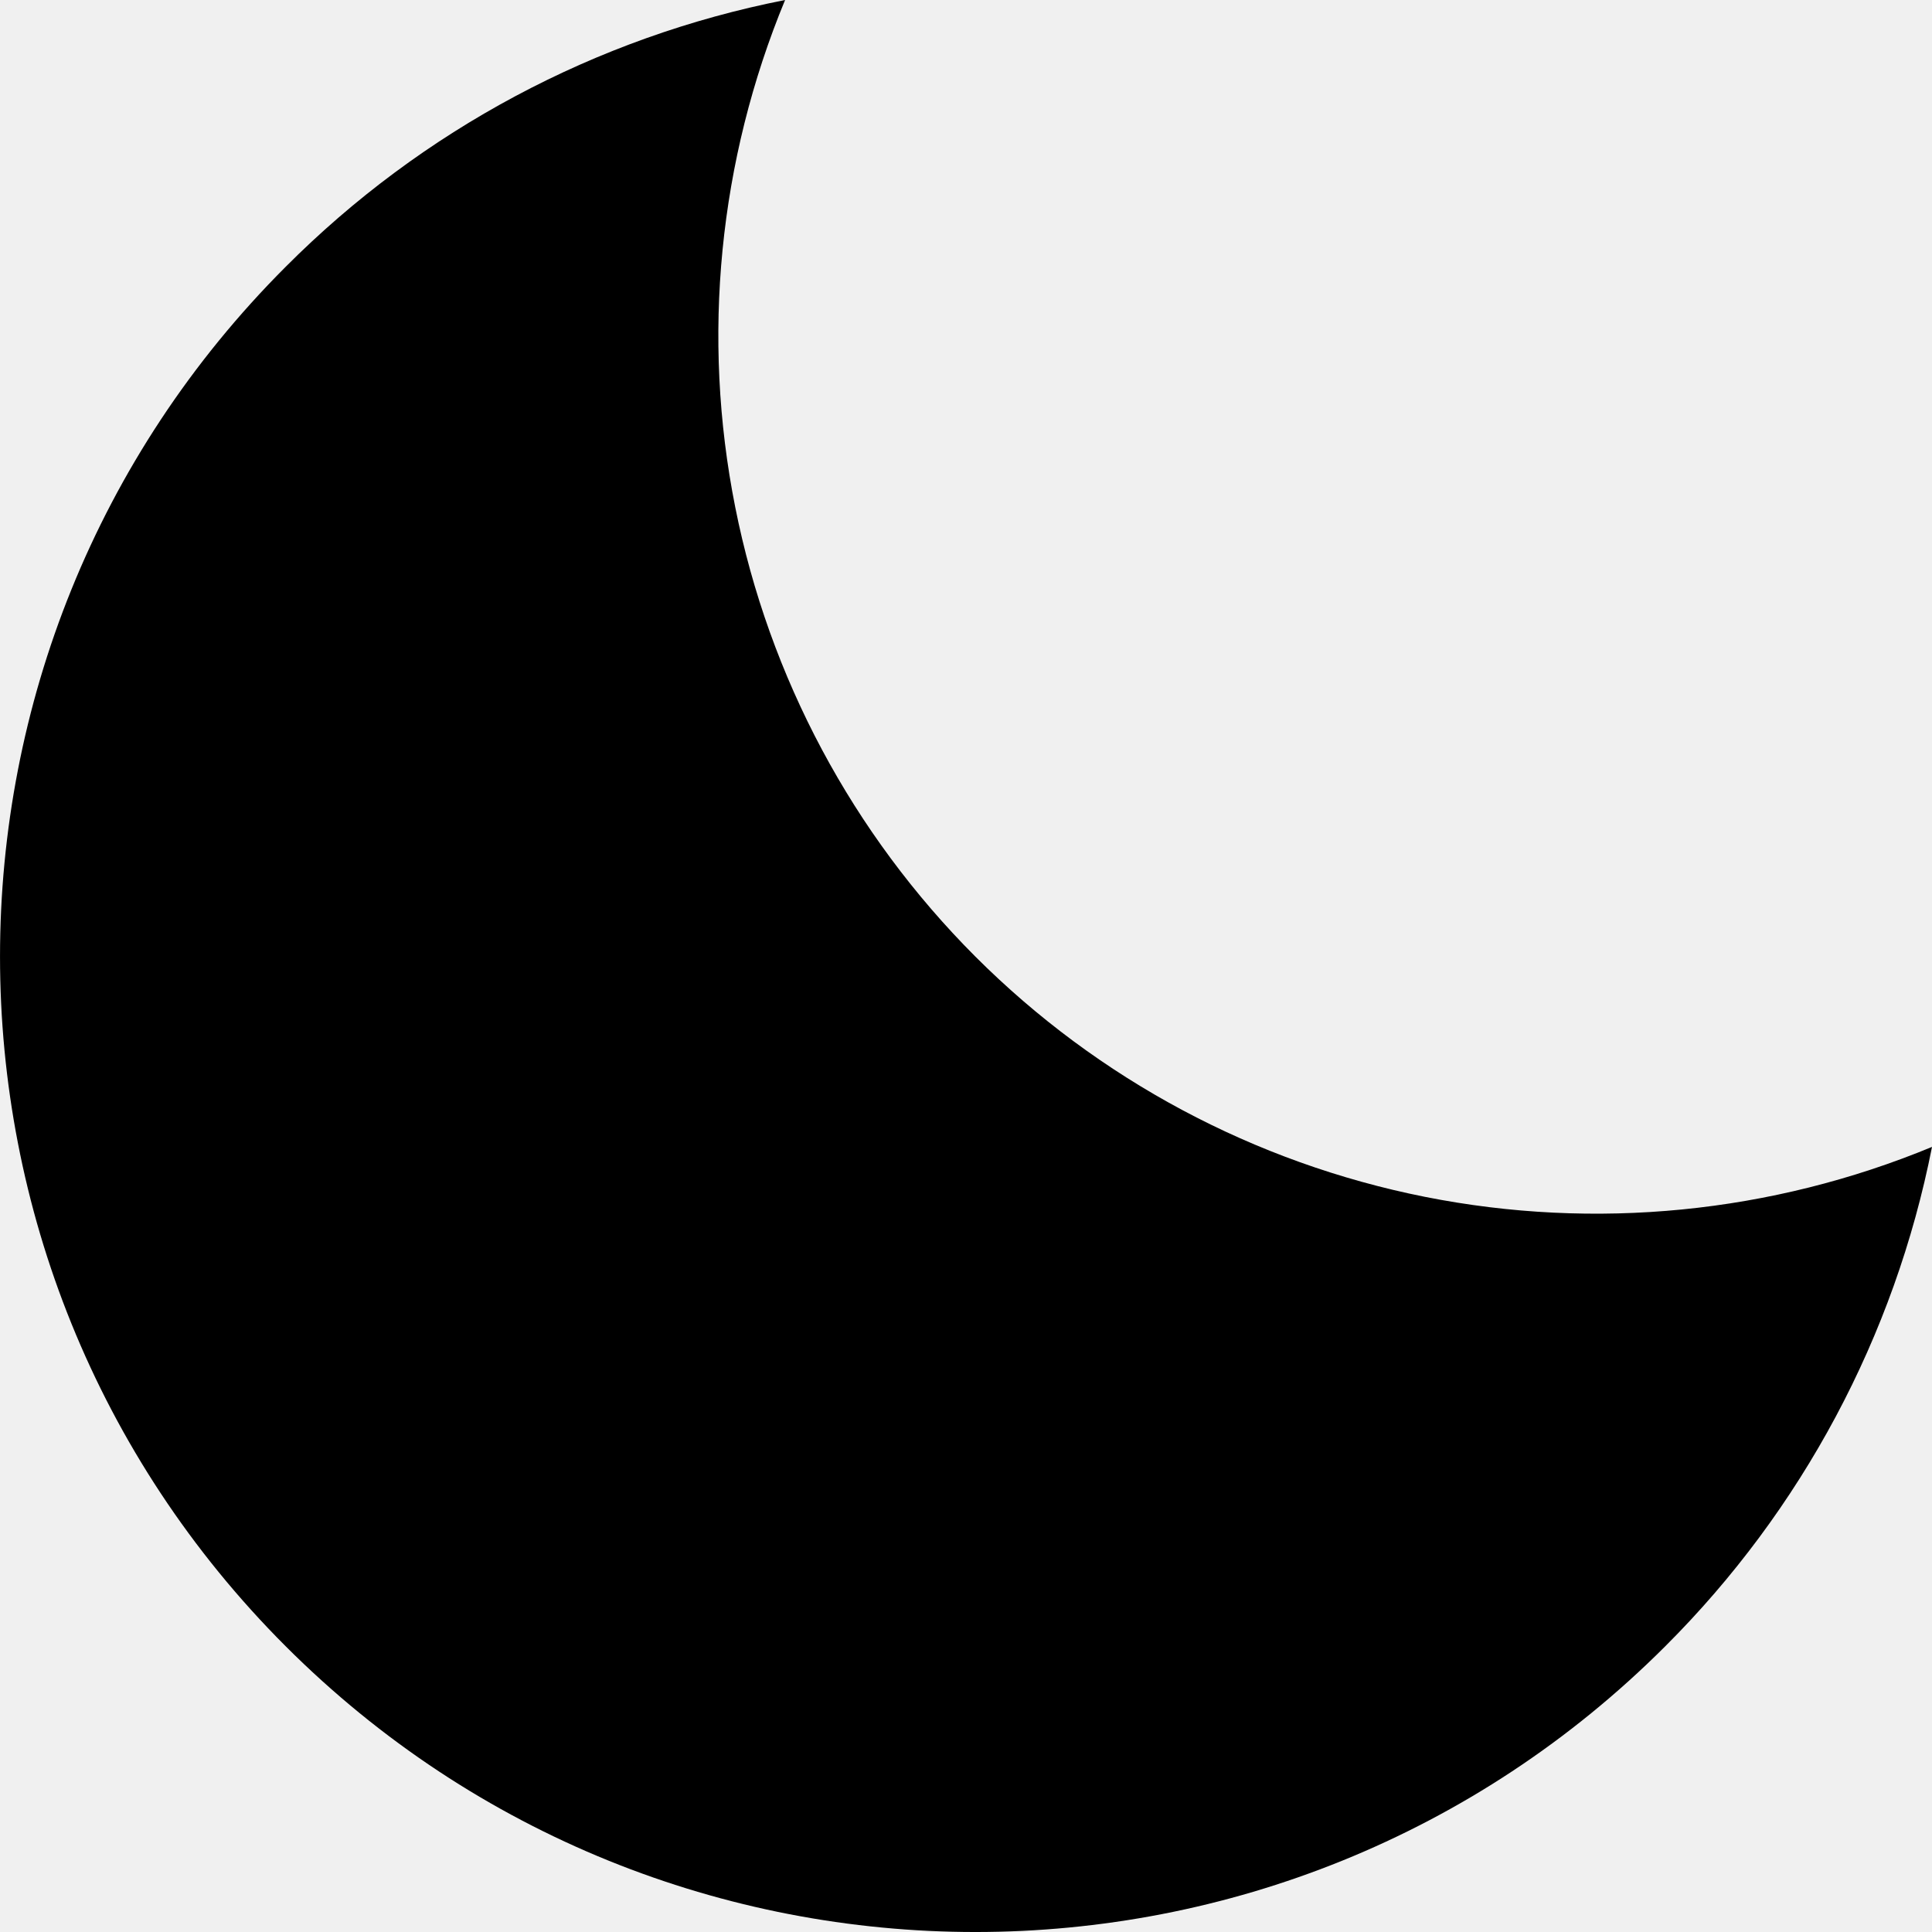
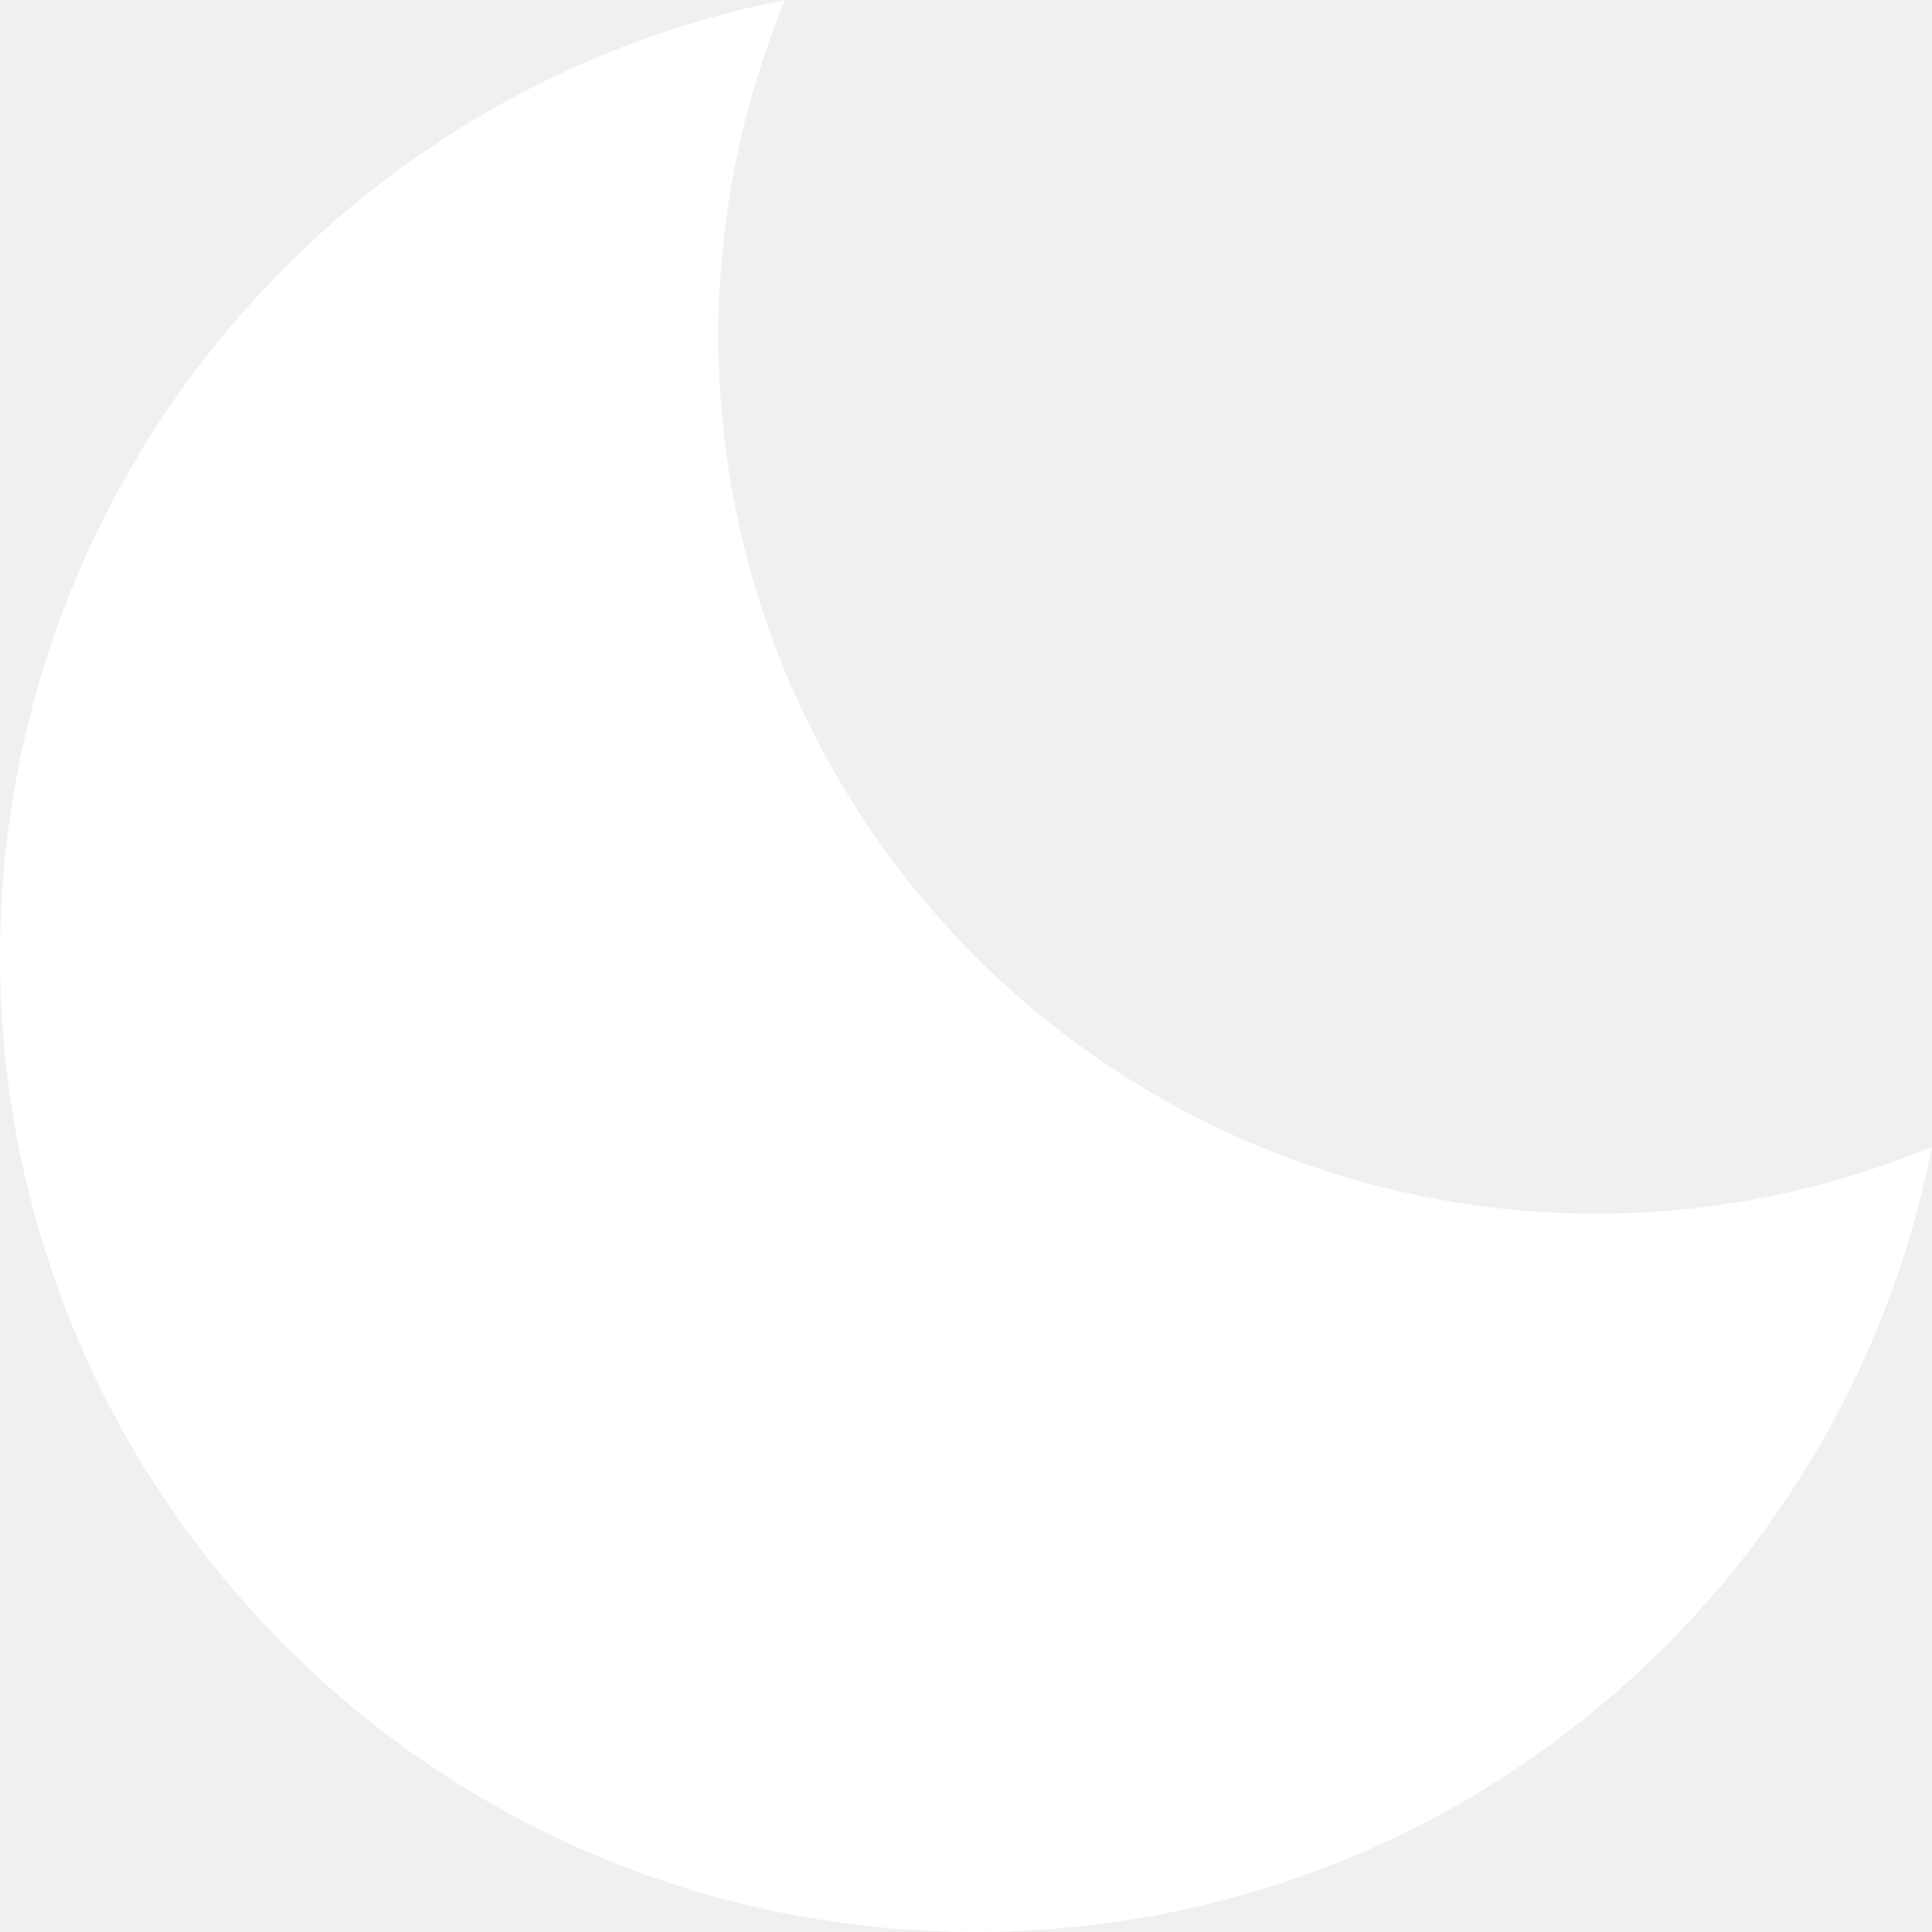
<svg xmlns="http://www.w3.org/2000/svg" width="25" height="25" viewBox="0 0 25 25" fill="none">
-   <path d="M12.622 12.379C11.034 10.79 9.952 8.766 9.514 6.563C9.075 4.359 9.3 2.076 10.159 0C7.709 0.482 5.459 1.684 3.697 3.452C-1.232 8.381 -1.232 16.374 3.697 21.303C8.627 26.233 16.618 26.232 21.548 21.303C23.315 19.54 24.517 17.291 25 14.841C22.924 15.7 20.641 15.925 18.438 15.487C16.234 15.048 14.21 13.967 12.622 12.379V12.379Z" fill="#000" />
+   <path d="M12.622 12.379C11.034 10.79 9.952 8.766 9.514 6.563C9.075 4.359 9.3 2.076 10.159 0C7.709 0.482 5.459 1.684 3.697 3.452C-1.232 8.381 -1.232 16.374 3.697 21.303C8.627 26.233 16.618 26.232 21.548 21.303C23.315 19.54 24.517 17.291 25 14.841C22.924 15.7 20.641 15.925 18.438 15.487C16.234 15.048 14.21 13.967 12.622 12.379V12.379Z" fill="#fff" />
</svg>
